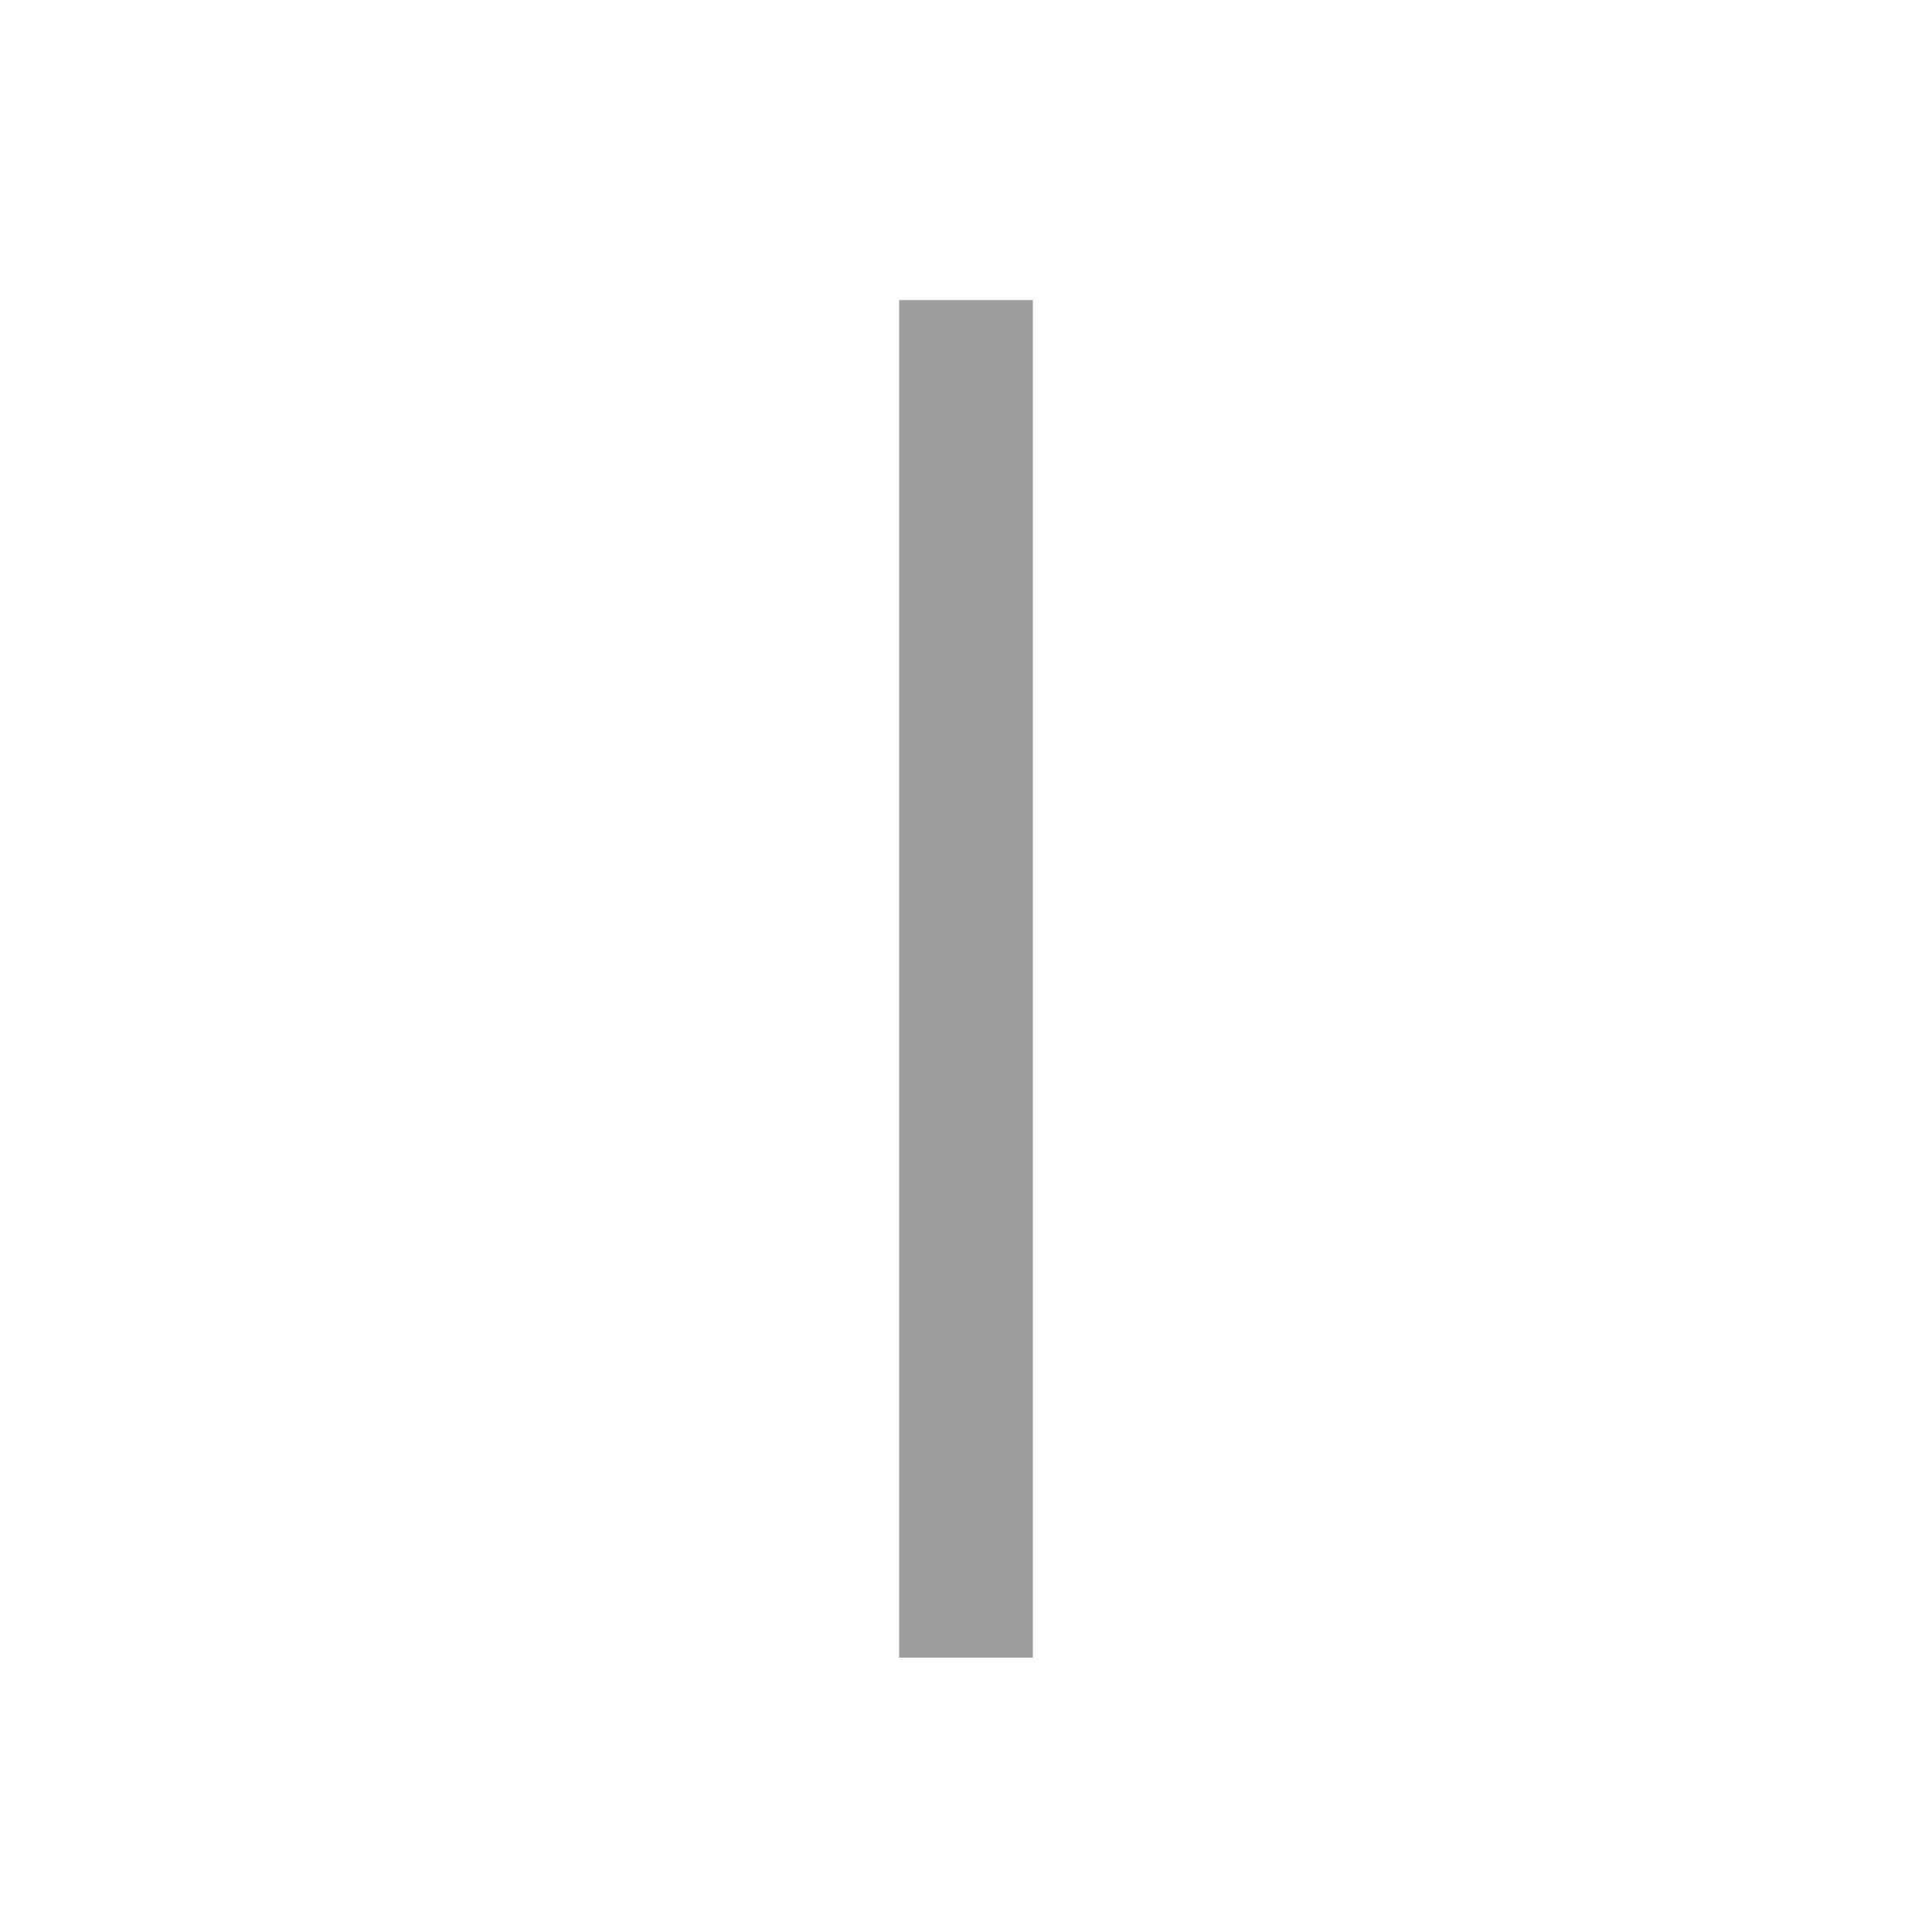
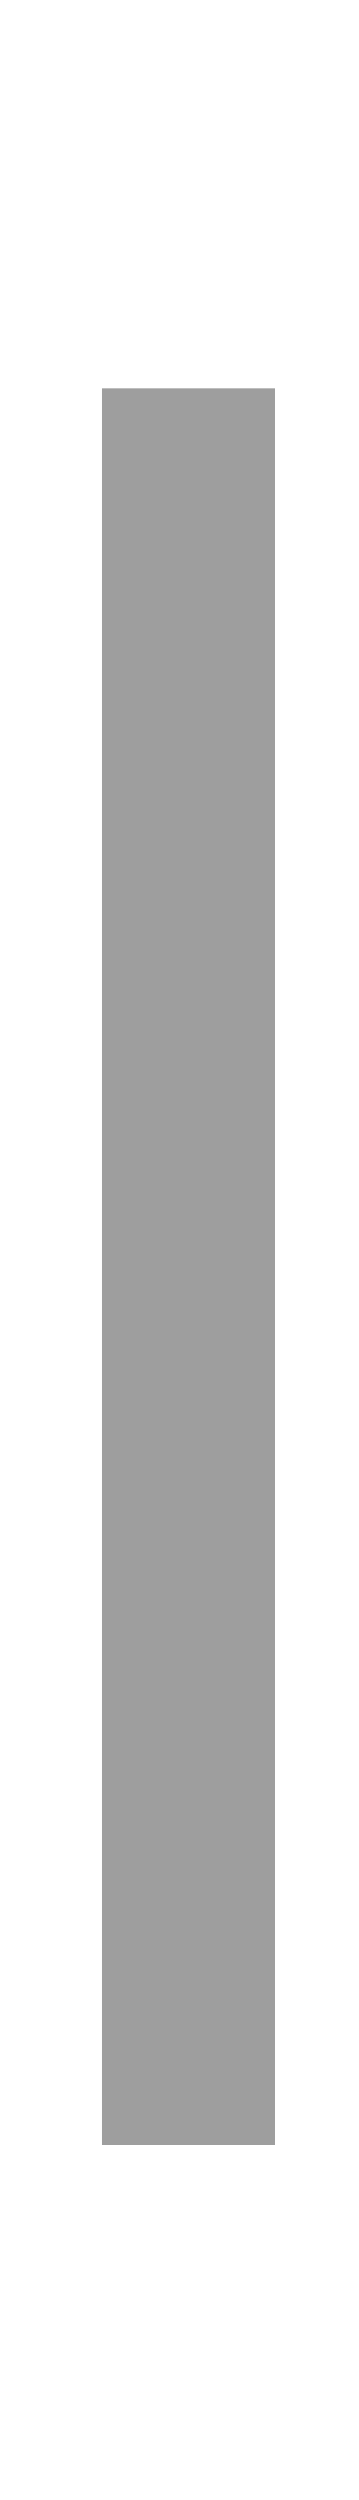
- <svg xmlns="http://www.w3.org/2000/svg" xmlns:xlink="http://www.w3.org/1999/xlink" version="1.1" id="Calque_1" x="0px" y="0px" width="150px" height="150px" viewBox="0 0 150 150" enable-background="new 0 0 150 150" xml:space="preserve">
+ <svg xmlns="http://www.w3.org/2000/svg" xmlns:xlink="http://www.w3.org/1999/xlink" version="1.1" id="Calque_1" x="0px" y="0px" width="21.5px" height="150px" viewBox="0 0 21.5 150" enable-background="new 0 0 21.5 150" xml:space="preserve">
  <g>
    <defs>
-       <rect id="SVGID_1_" x="69.81" y="23.301" width="10.381" height="105.398" />
+       <rect id="SVGID_1_" x="6.119" y="23.301" width="10.381" height="105.398" />
    </defs>
    <clipPath id="SVGID_2_">
      <use xlink:href="#SVGID_1_" overflow="visible" />
    </clipPath>
-     <rect x="69.81" y="23.301" clip-path="url(#SVGID_2_)" fill="#9E9E9E" width="10.381" height="105.398" />
+     <rect x="6.119" y="23.301" clip-path="url(#SVGID_2_)" fill="#9E9E9E" width="10.381" height="105.398" />
  </g>
</svg>
